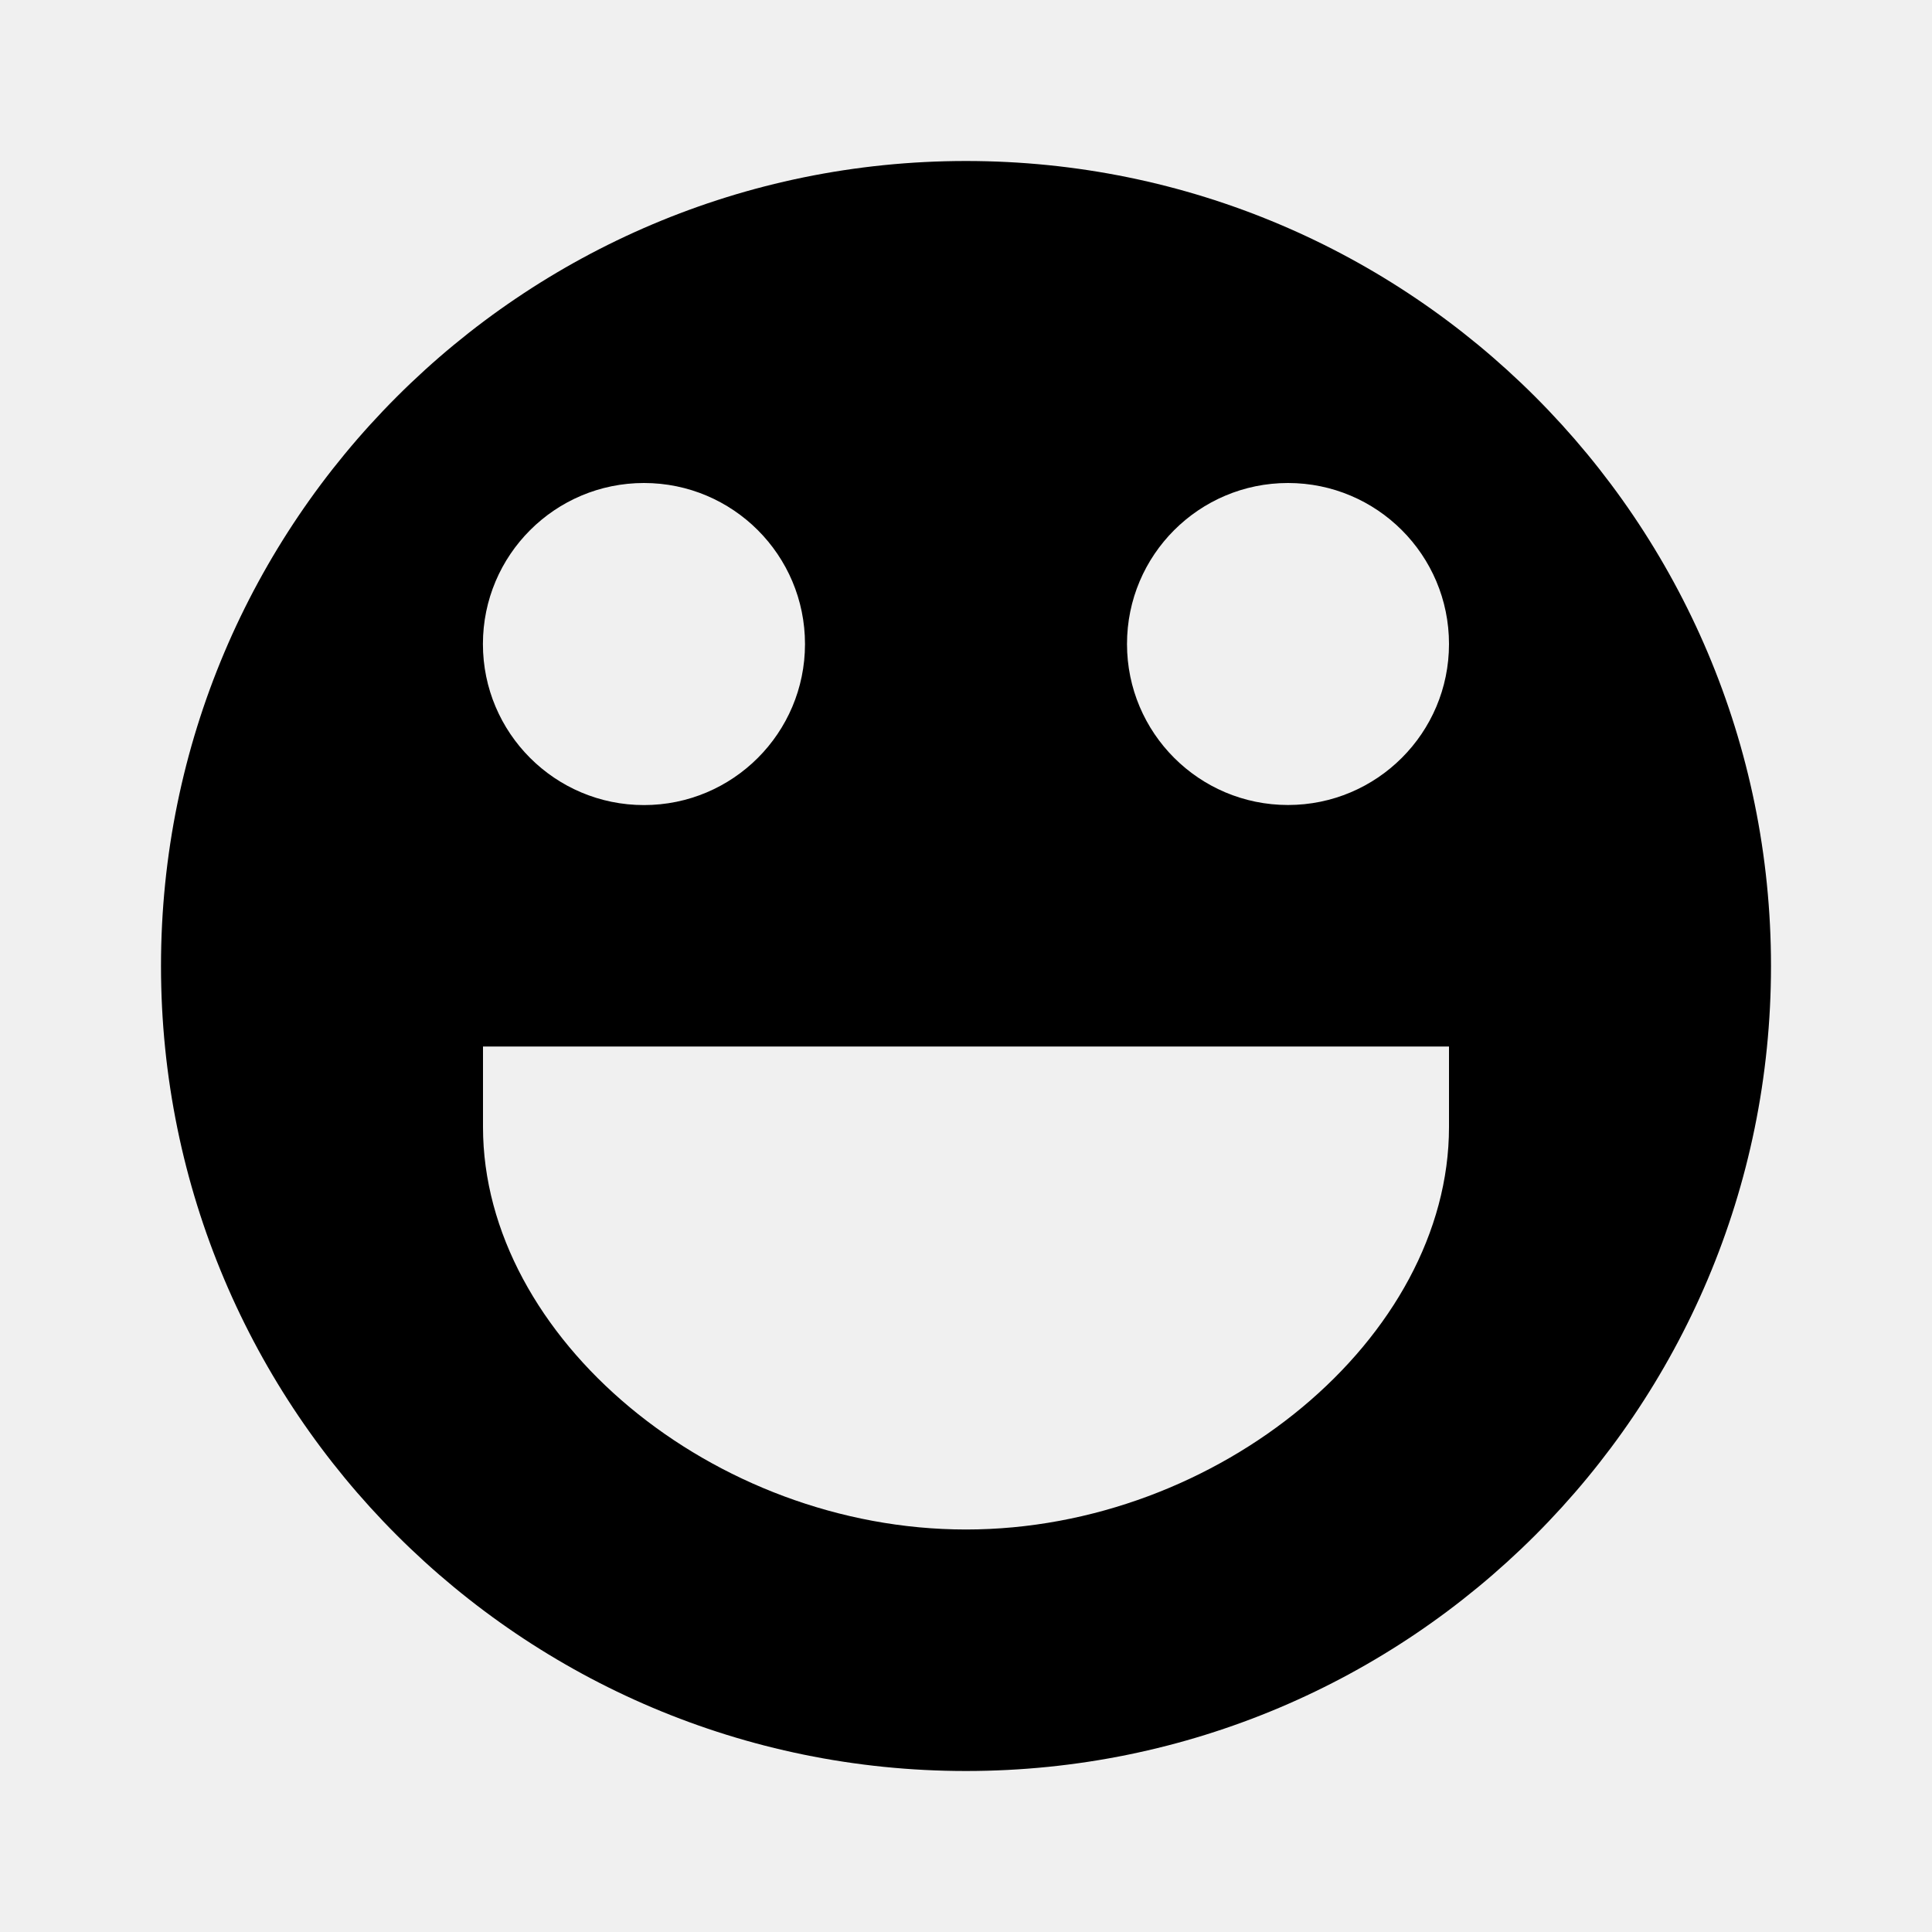
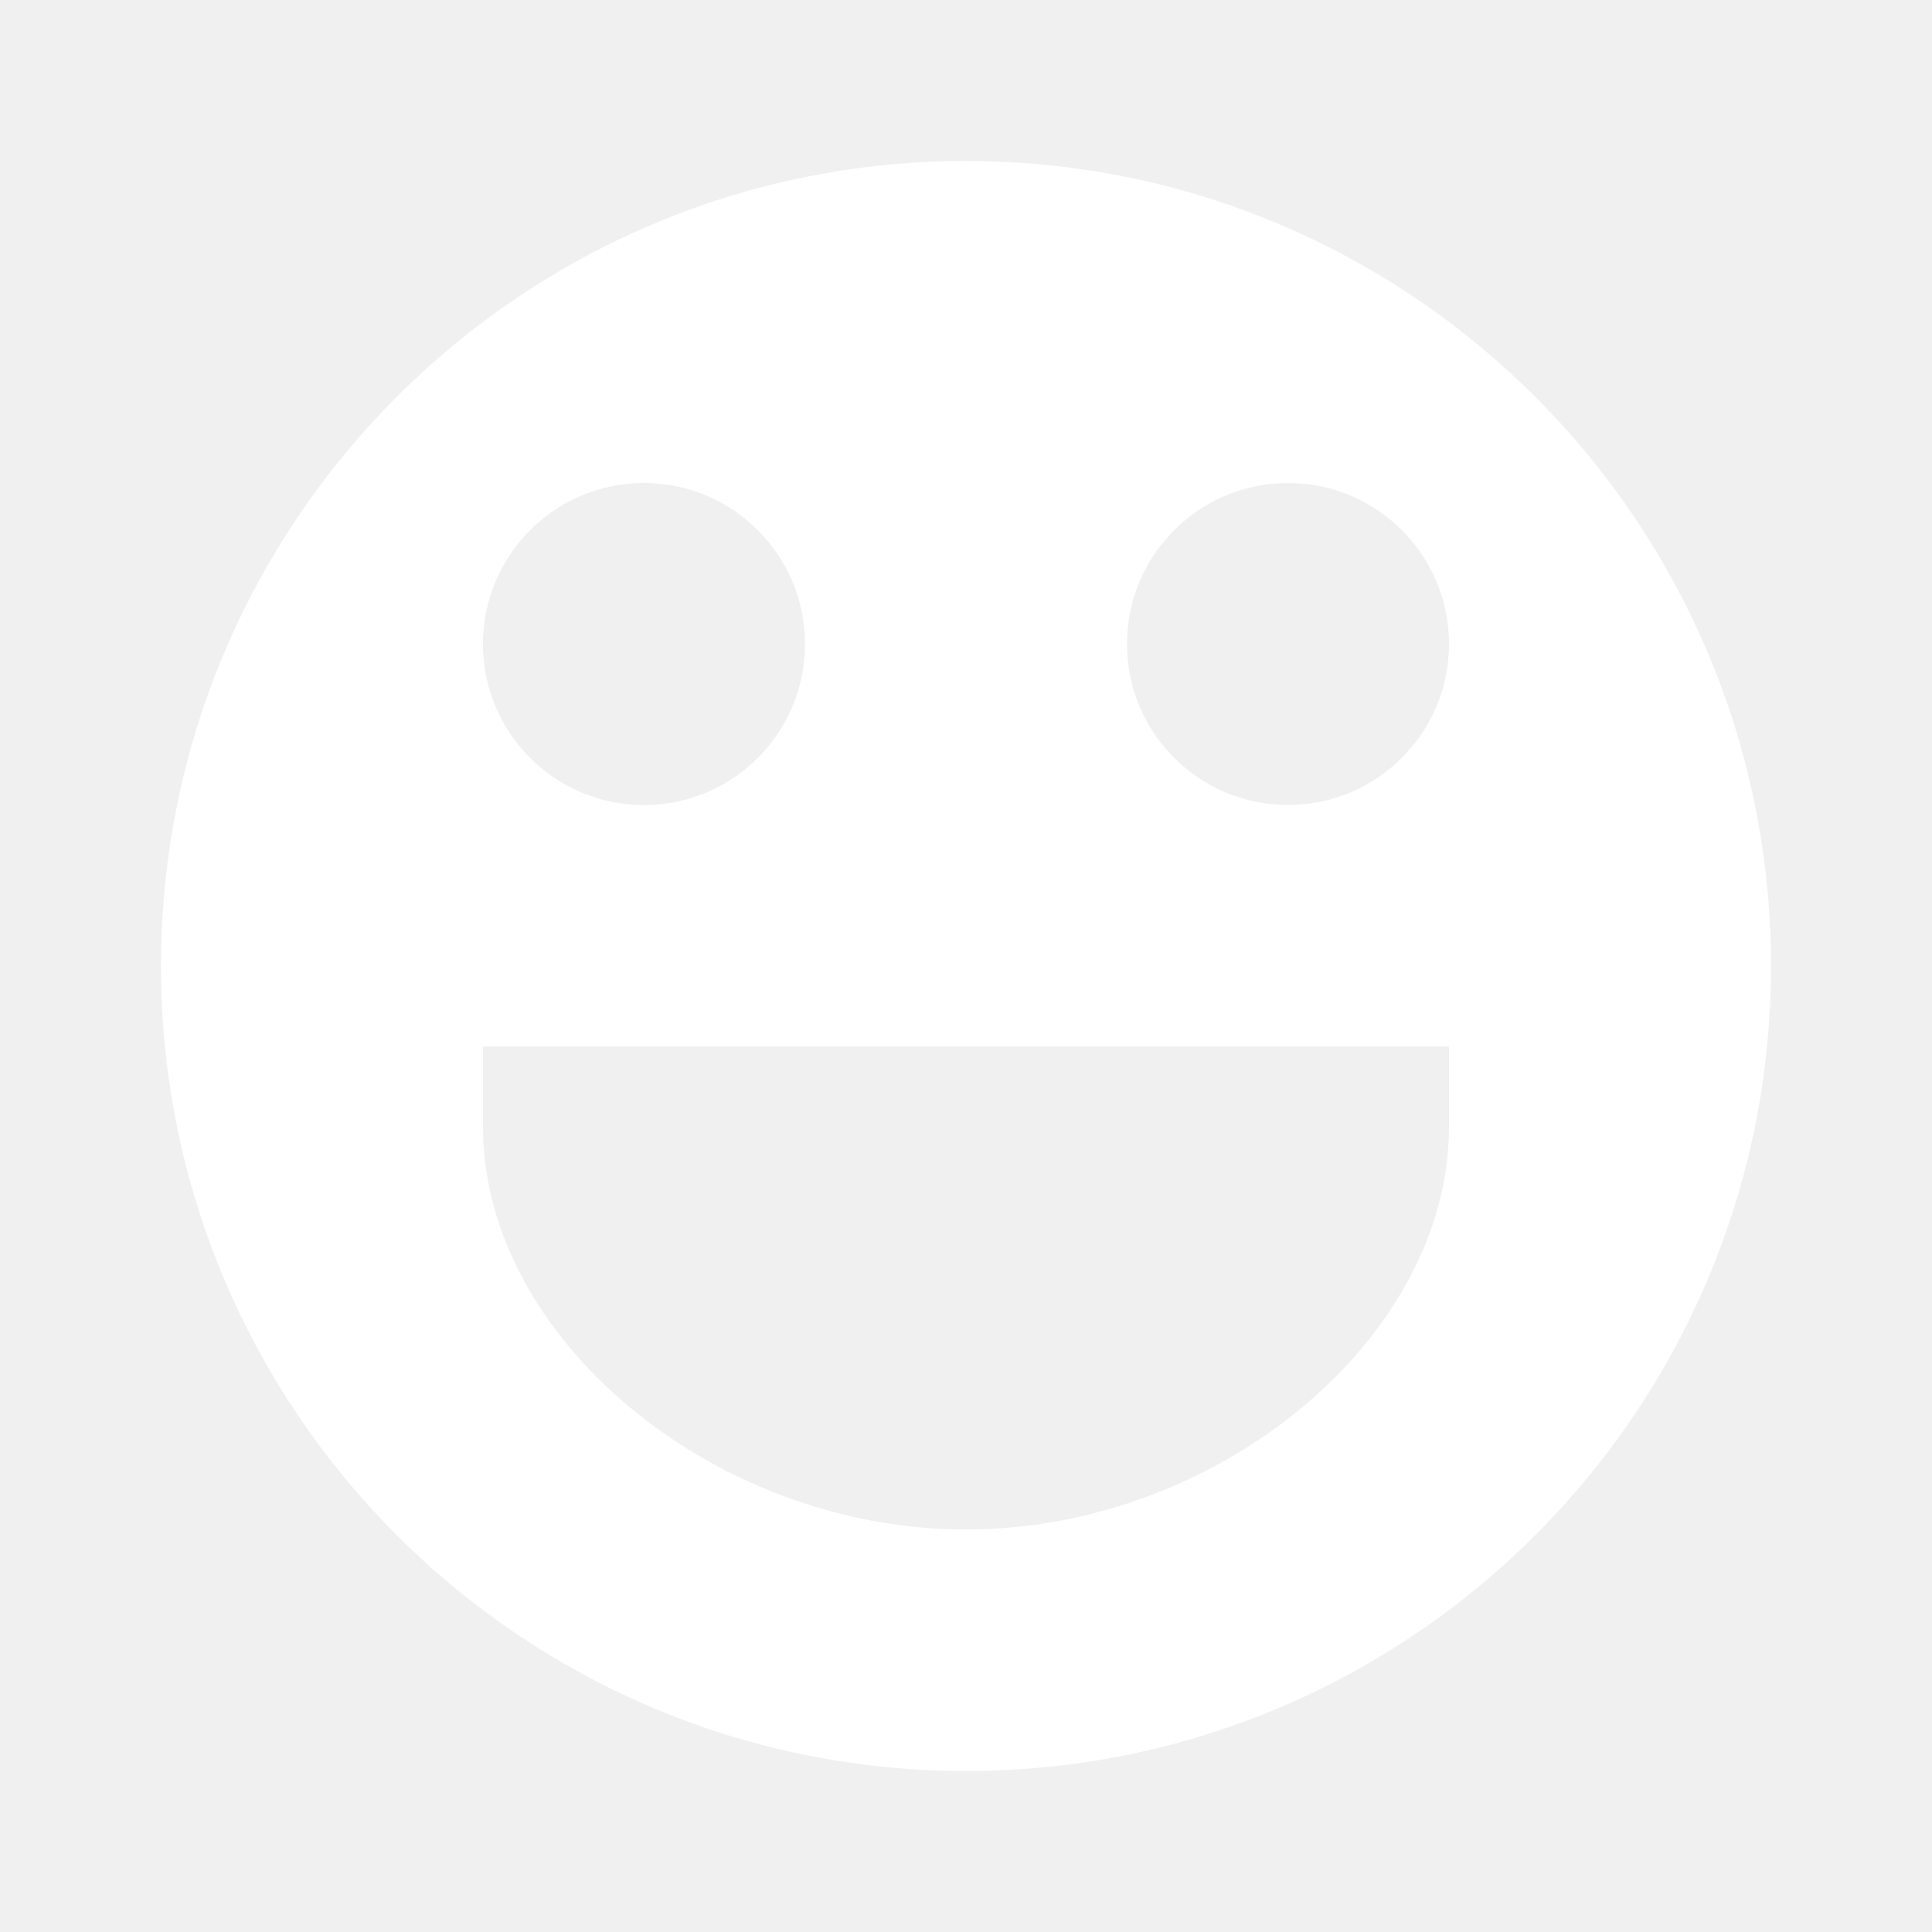
- <svg xmlns="http://www.w3.org/2000/svg" width="24" height="24" viewBox="0 0 24 24" fill="none">
-   <path d="M12 2C6.477 2 2 6.477 2 12c0 5.522 4.477 10 10 10s10-4.478 10-10c0-5.523-4.477-10-10-10zM8 6a2 2 0 11-.001 4.001A2 2 0 018 6zm10 8c0 2.617-2.86 5-6 5s-6-2.383-6-5v-1h12v1zm-2-4a2 2 0 110-4 2 2 0 010 4z" fill="currentColor" />
+ <svg xmlns="http://www.w3.org/2000/svg" width="24" height="24" viewBox="0 0 24 24" fill="none" version="1.1" id="svg4">
+   <defs id="defs8" />
+   <path d="M12 2C6.477 2 2 6.477 2 12c0 5.522 4.477 10 10 10s10-4.478 10-10c0-5.523-4.477-10-10-10zM8 6a2 2 0 11-.001 4.001A2 2 0 018 6zm10 8c0 2.617-2.86 5-6 5s-6-2.383-6-5v-1h12v1zm-2-4a2 2 0 110-4 2 2 0 010 4z" fill="currentColor" id="path2" style="fill:#ffffff" />
</svg>
